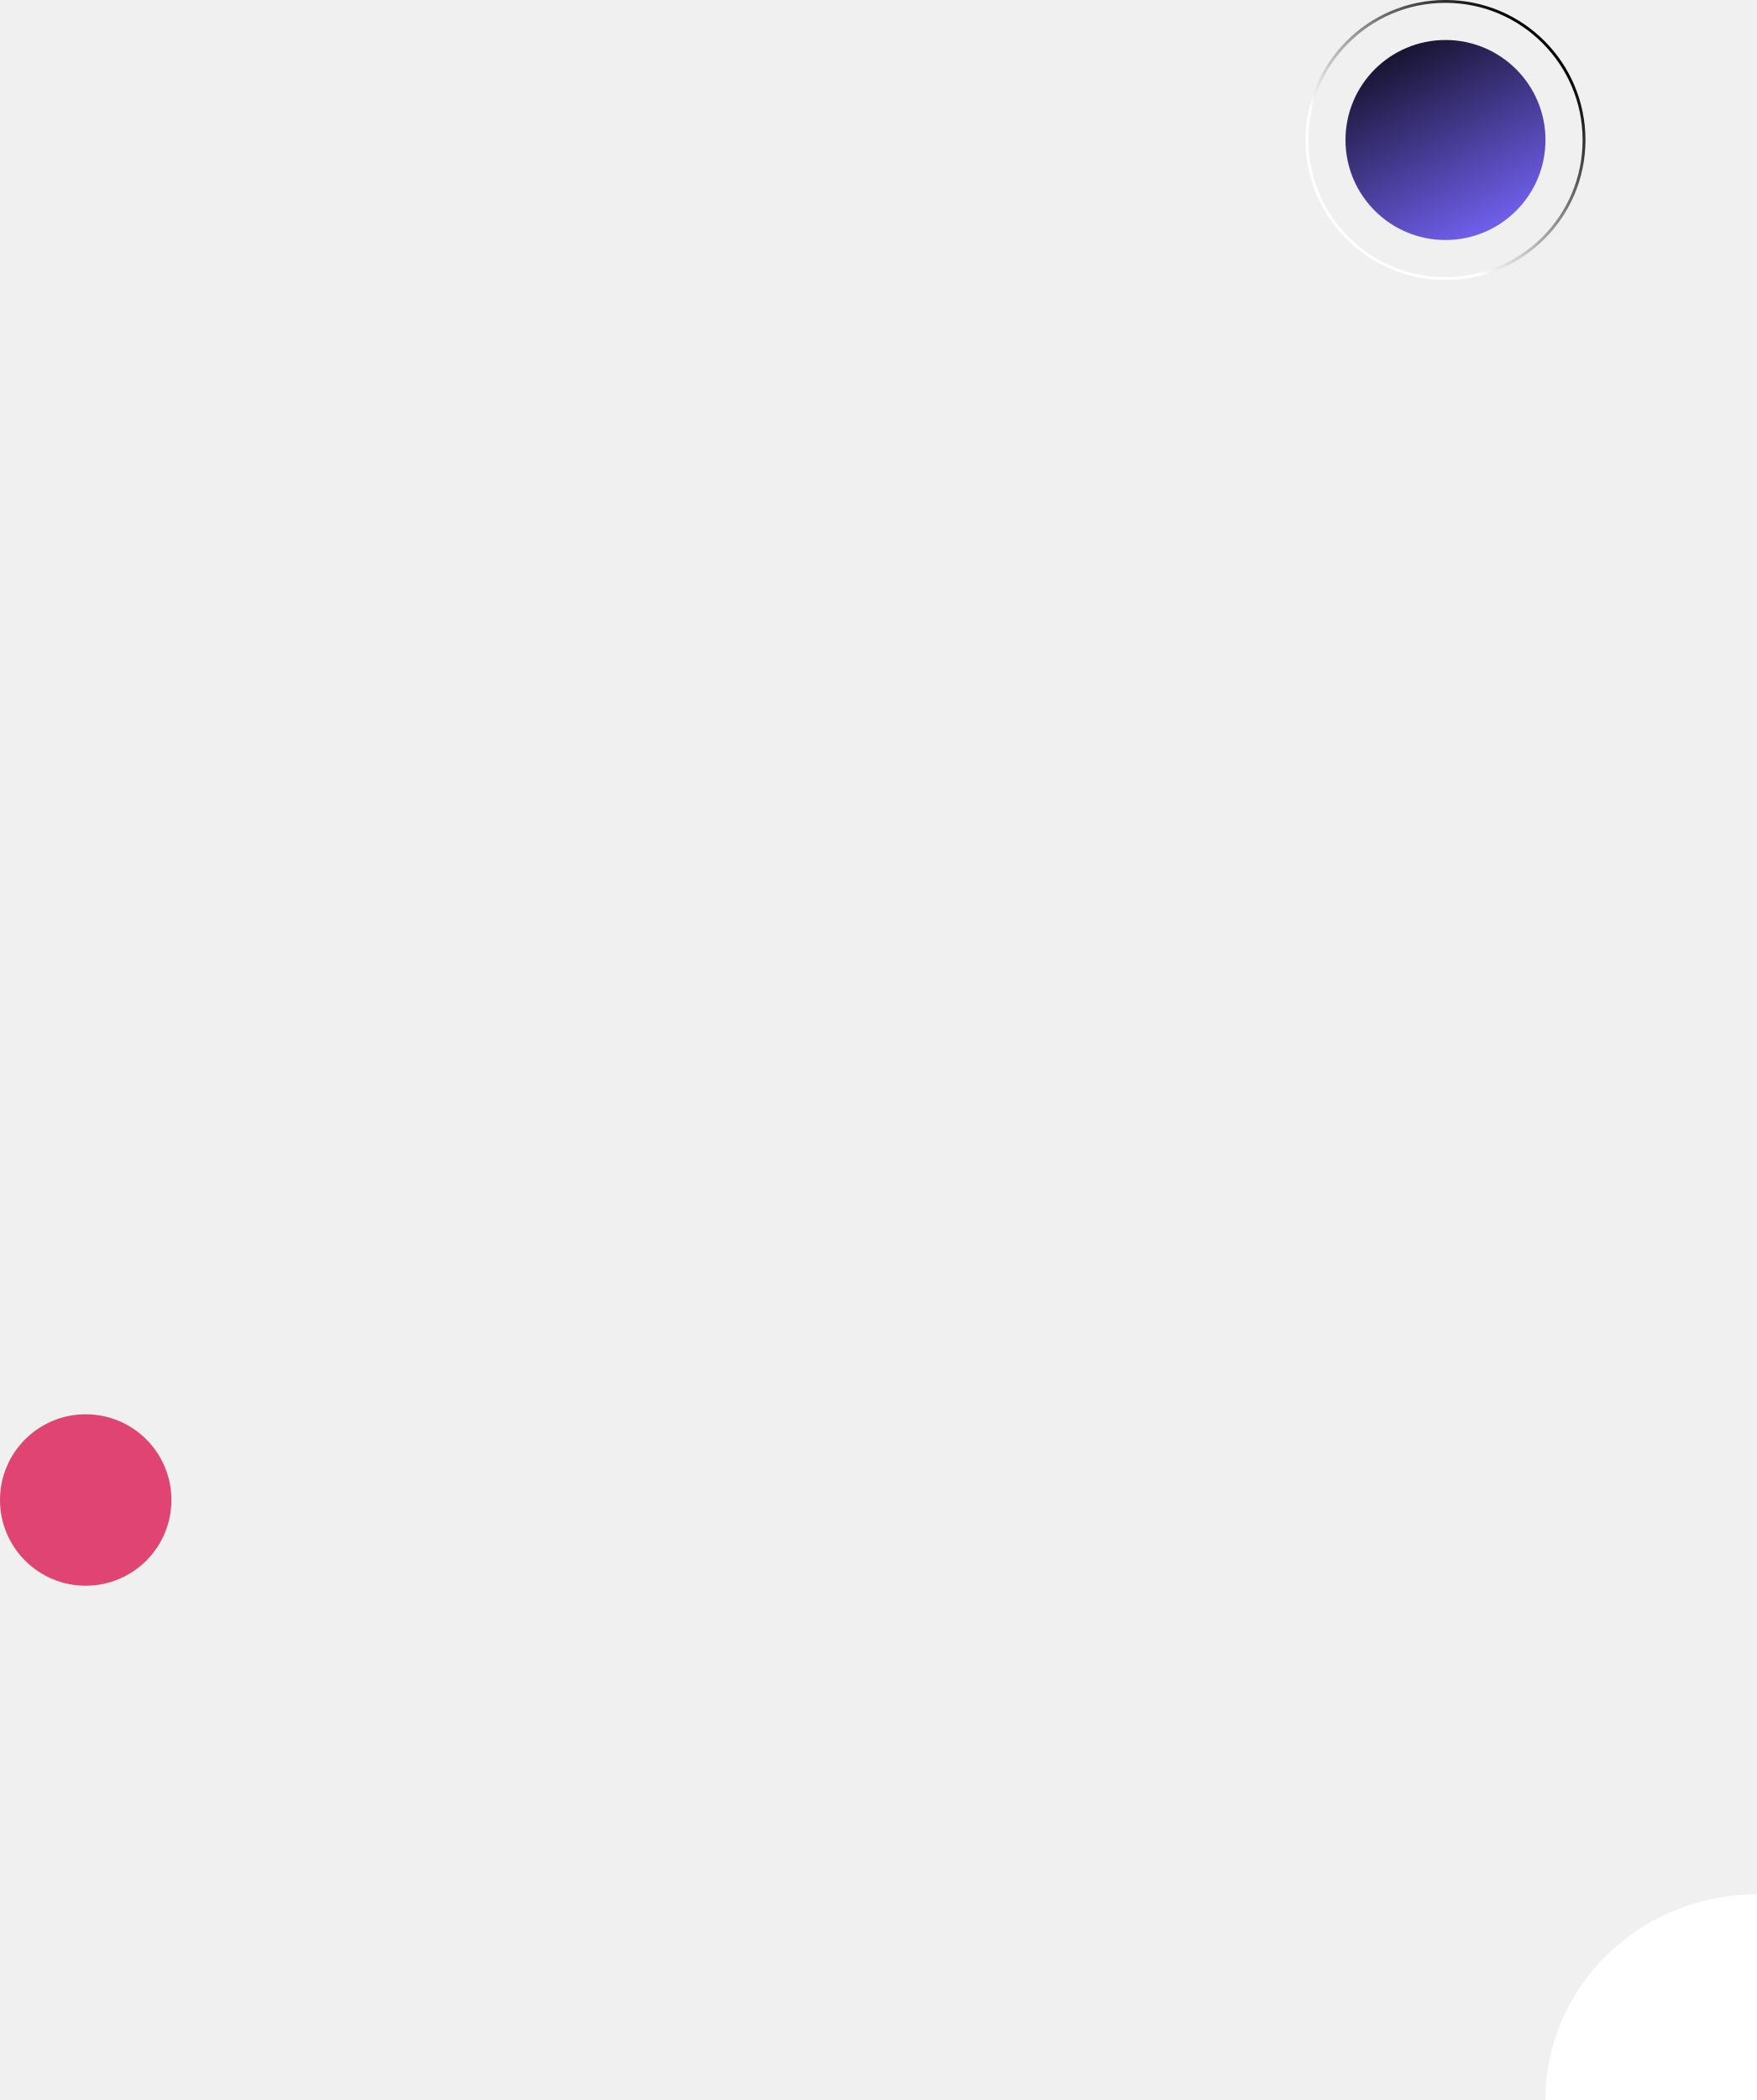
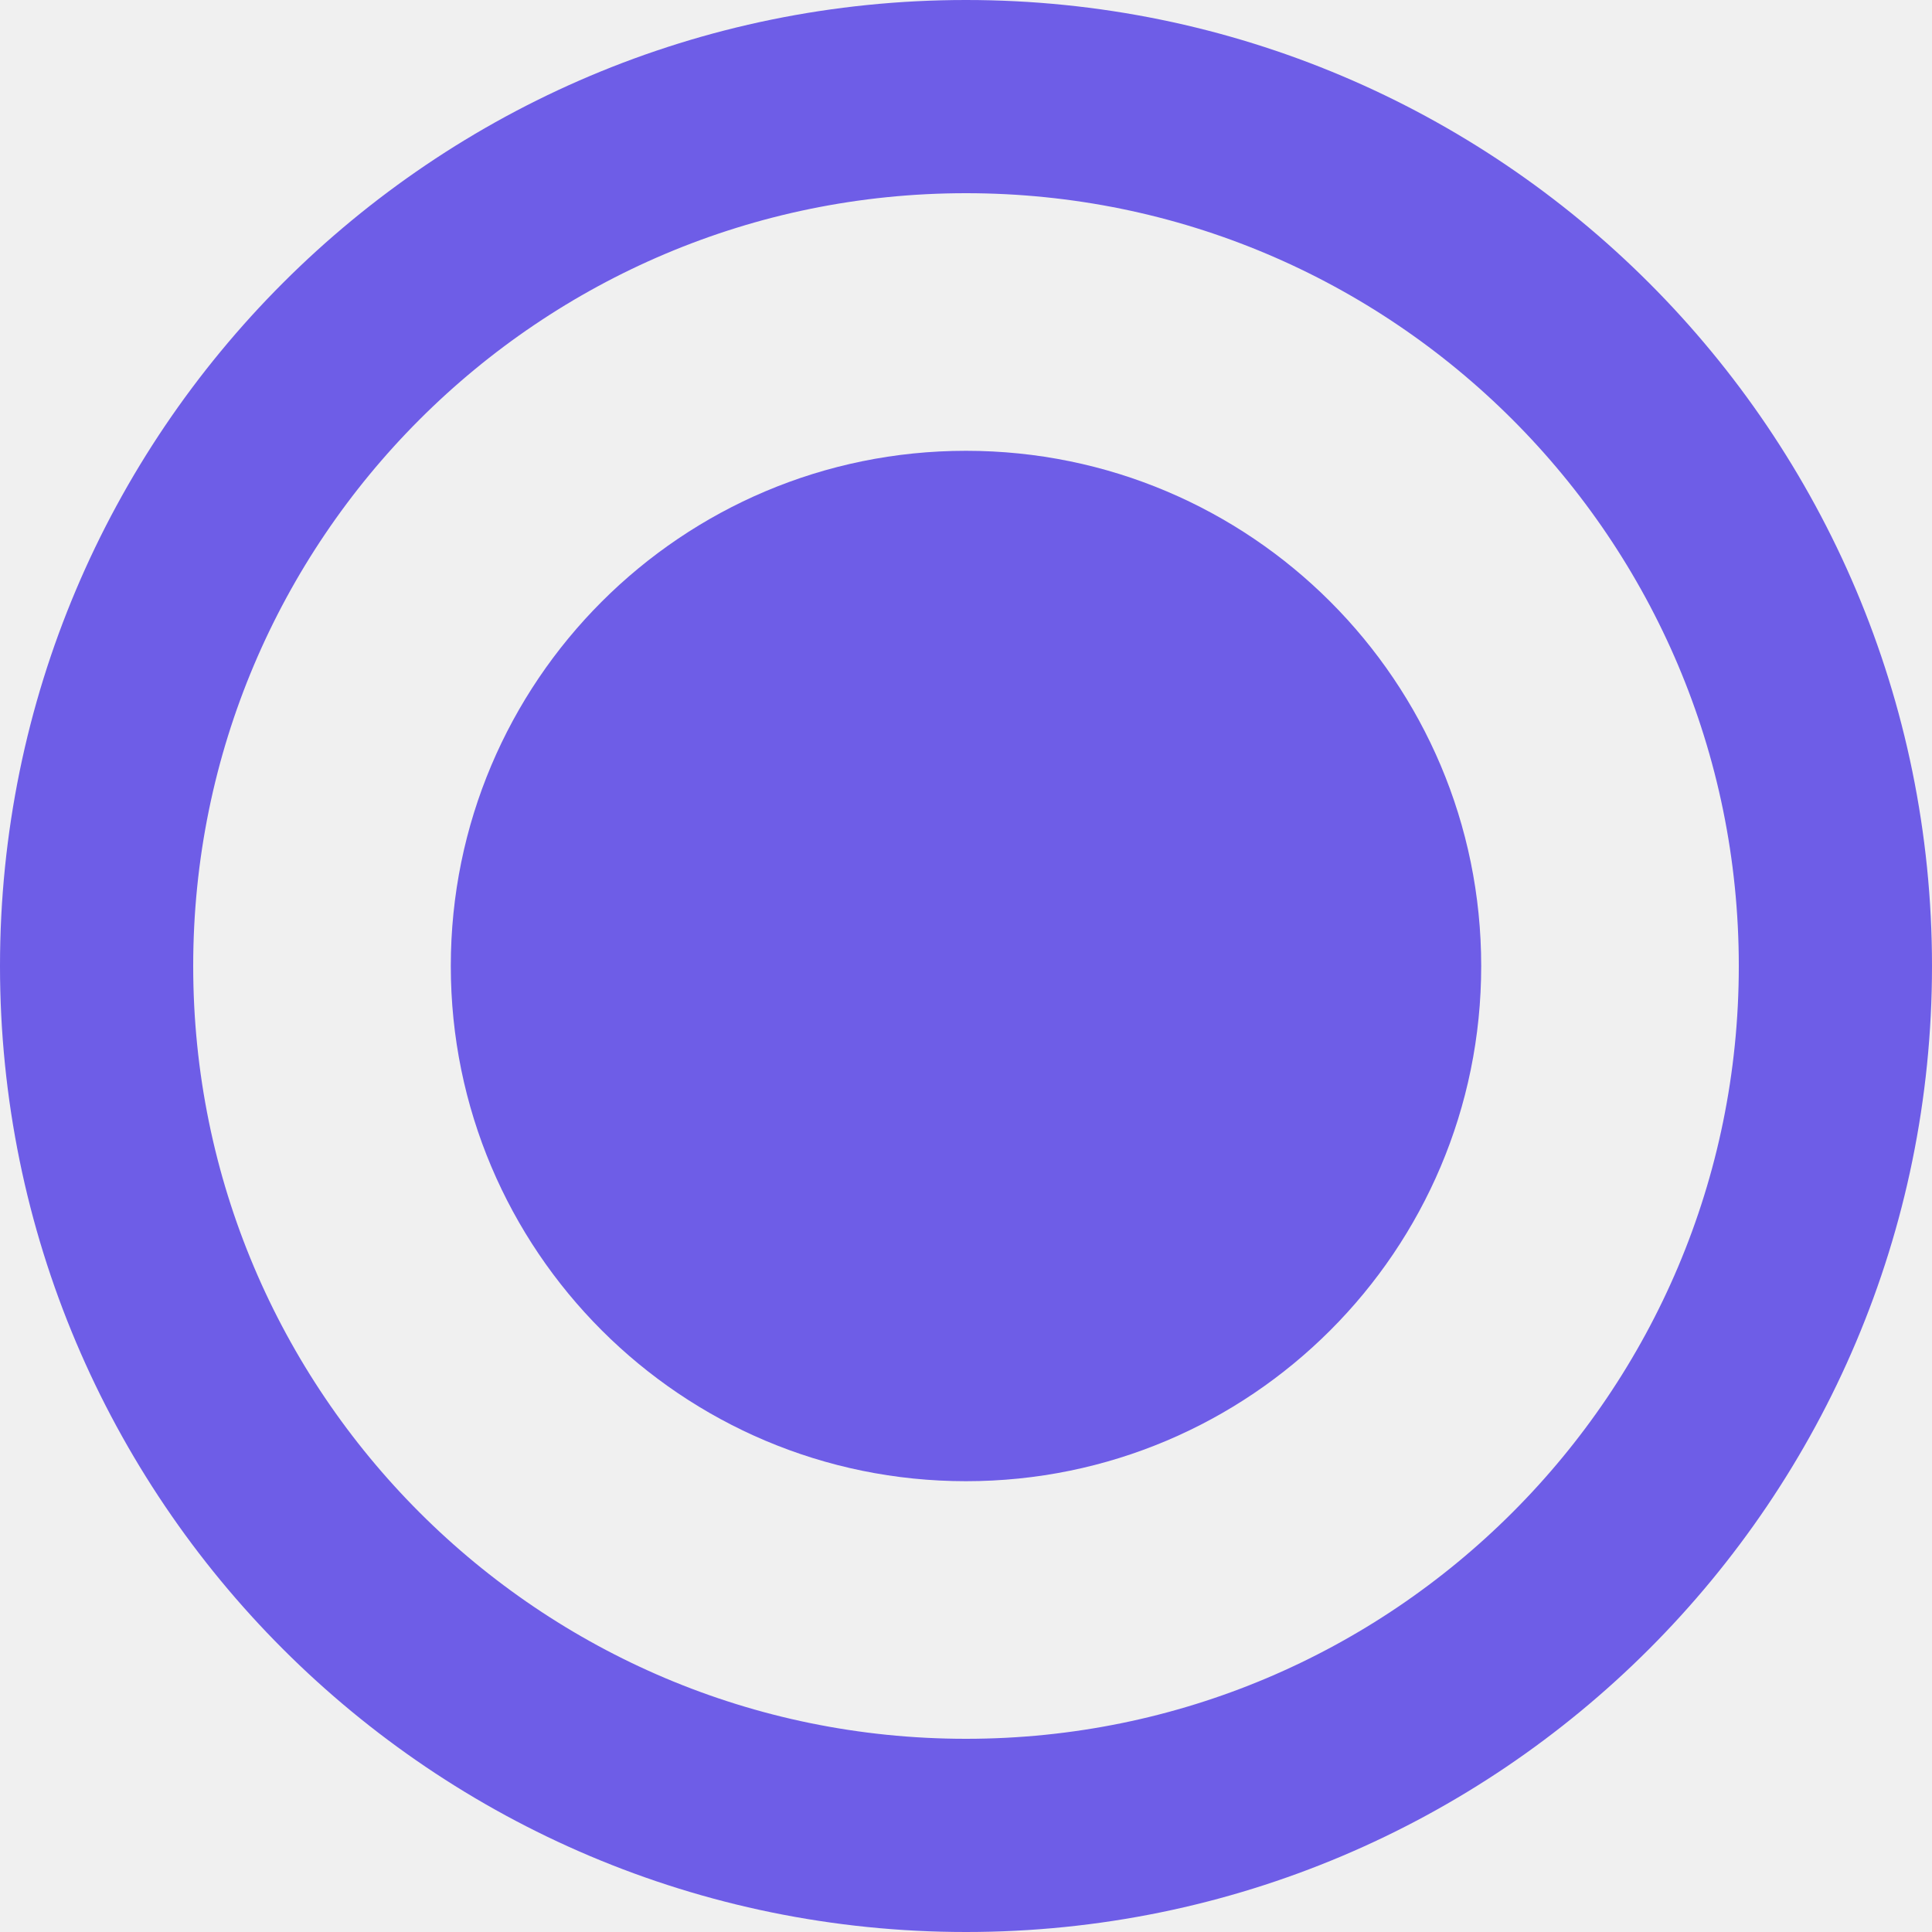
- <svg xmlns="http://www.w3.org/2000/svg" preserveAspectRatio="xMidYMid meet" viewBox="0 0 615 735" fill="none">
-   <circle cx="30" cy="525" r="30" fill="#E04472" />
-   <circle cx="506" cy="49" r="35" fill="url(#paint0_linear_396_5963)" />
-   <circle cx="506" cy="49" r="48.5" stroke="url(#paint1_linear_396_5963)" />
-   <path d="M615 663V735H541C540.994 725.547 542.903 716.185 546.619 707.45C550.335 698.715 555.785 690.778 562.657 684.091C569.529 677.405 577.689 672.1 586.67 668.482C595.652 664.863 605.278 663 615 663Z" fill="white" />
-   <defs>
-     <linearGradient id="paint0_linear_396_5963" x1="456.263" y1="14" x2="496.789" y2="91.369" gradientUnits="userSpaceOnUse">
-       <stop />
-       <stop offset="1" stop-color="#6E5DE7" />
-     </linearGradient>
-     <linearGradient id="paint1_linear_396_5963" x1="535.5" y1="11" x2="483" y2="64.5" gradientUnits="userSpaceOnUse">
-       <stop />
-       <stop offset="0.979" stop-color="white" />
-     </linearGradient>
-   </defs>
+ <svg xmlns="http://www.w3.org/2000/svg" preserveAspectRatio="xMidYMid meet" viewBox="0 0 30 30" fill="none">
+   <g>
+     <circle cx="15" cy="15" r="13.5" fill="none" stroke="#6E5DE7" stroke-width="3" />
+     <circle cx="15" cy="15" r="8" fill="#6E5DE7" />
+   </g>
</svg>
